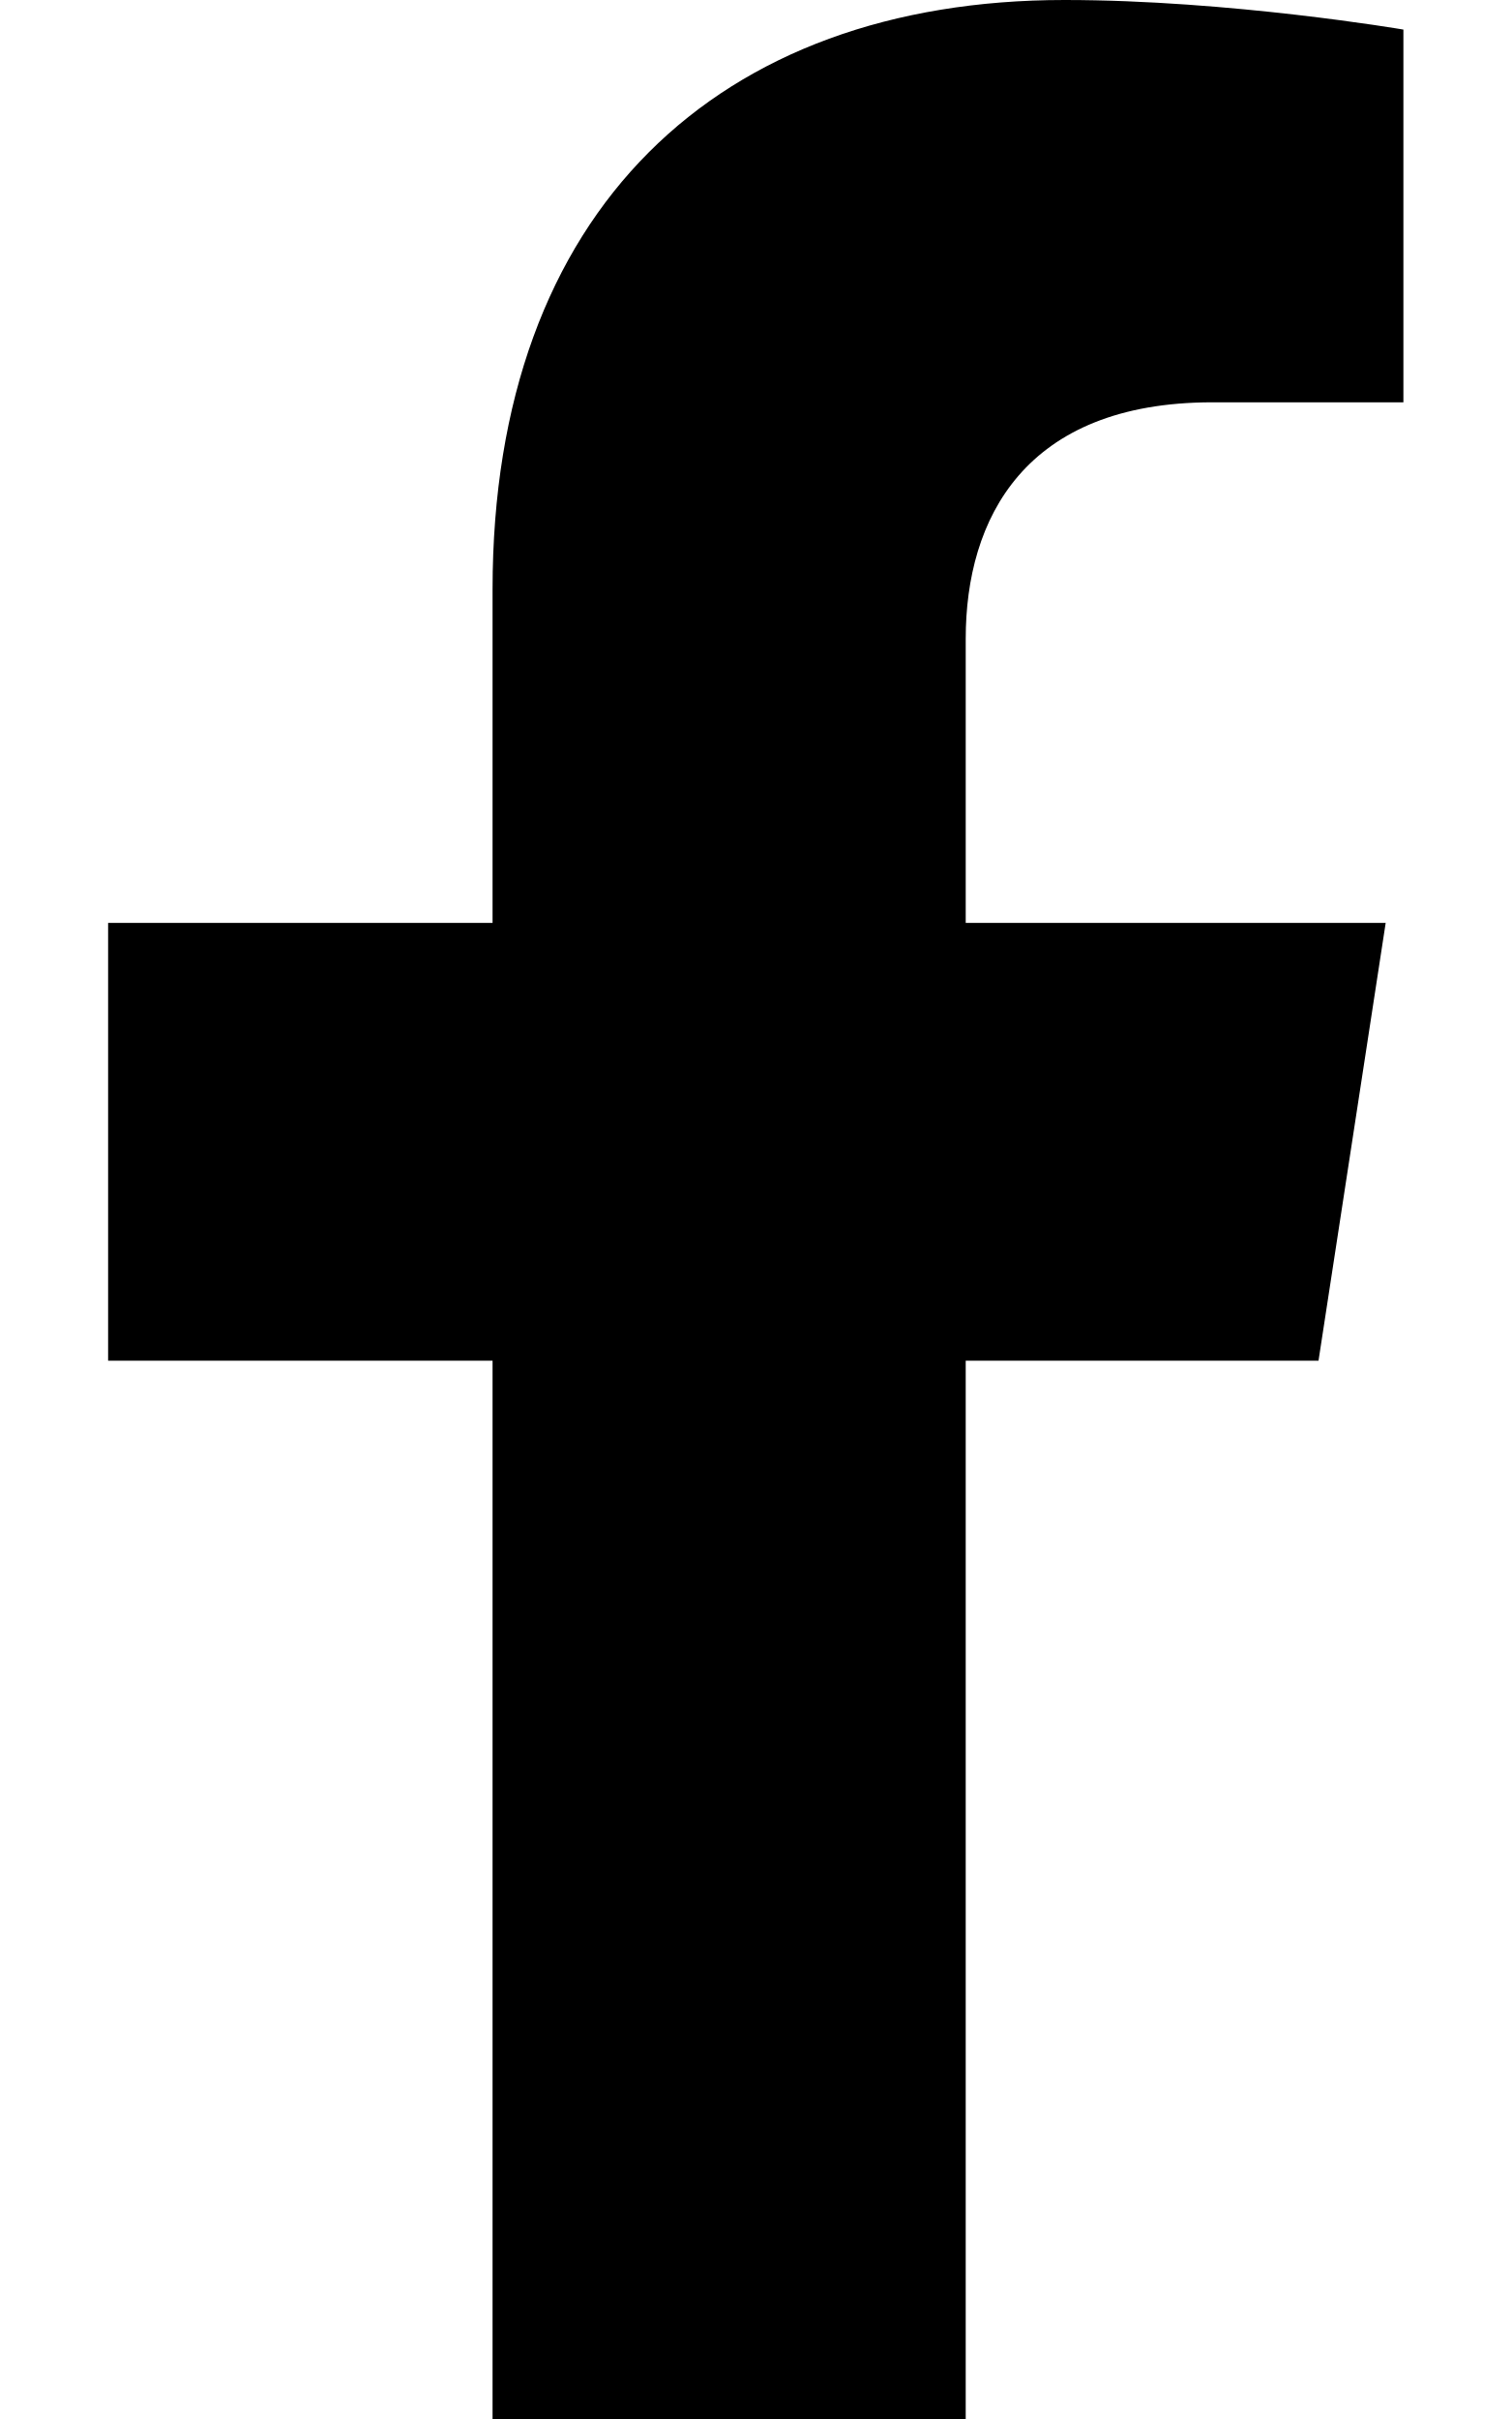
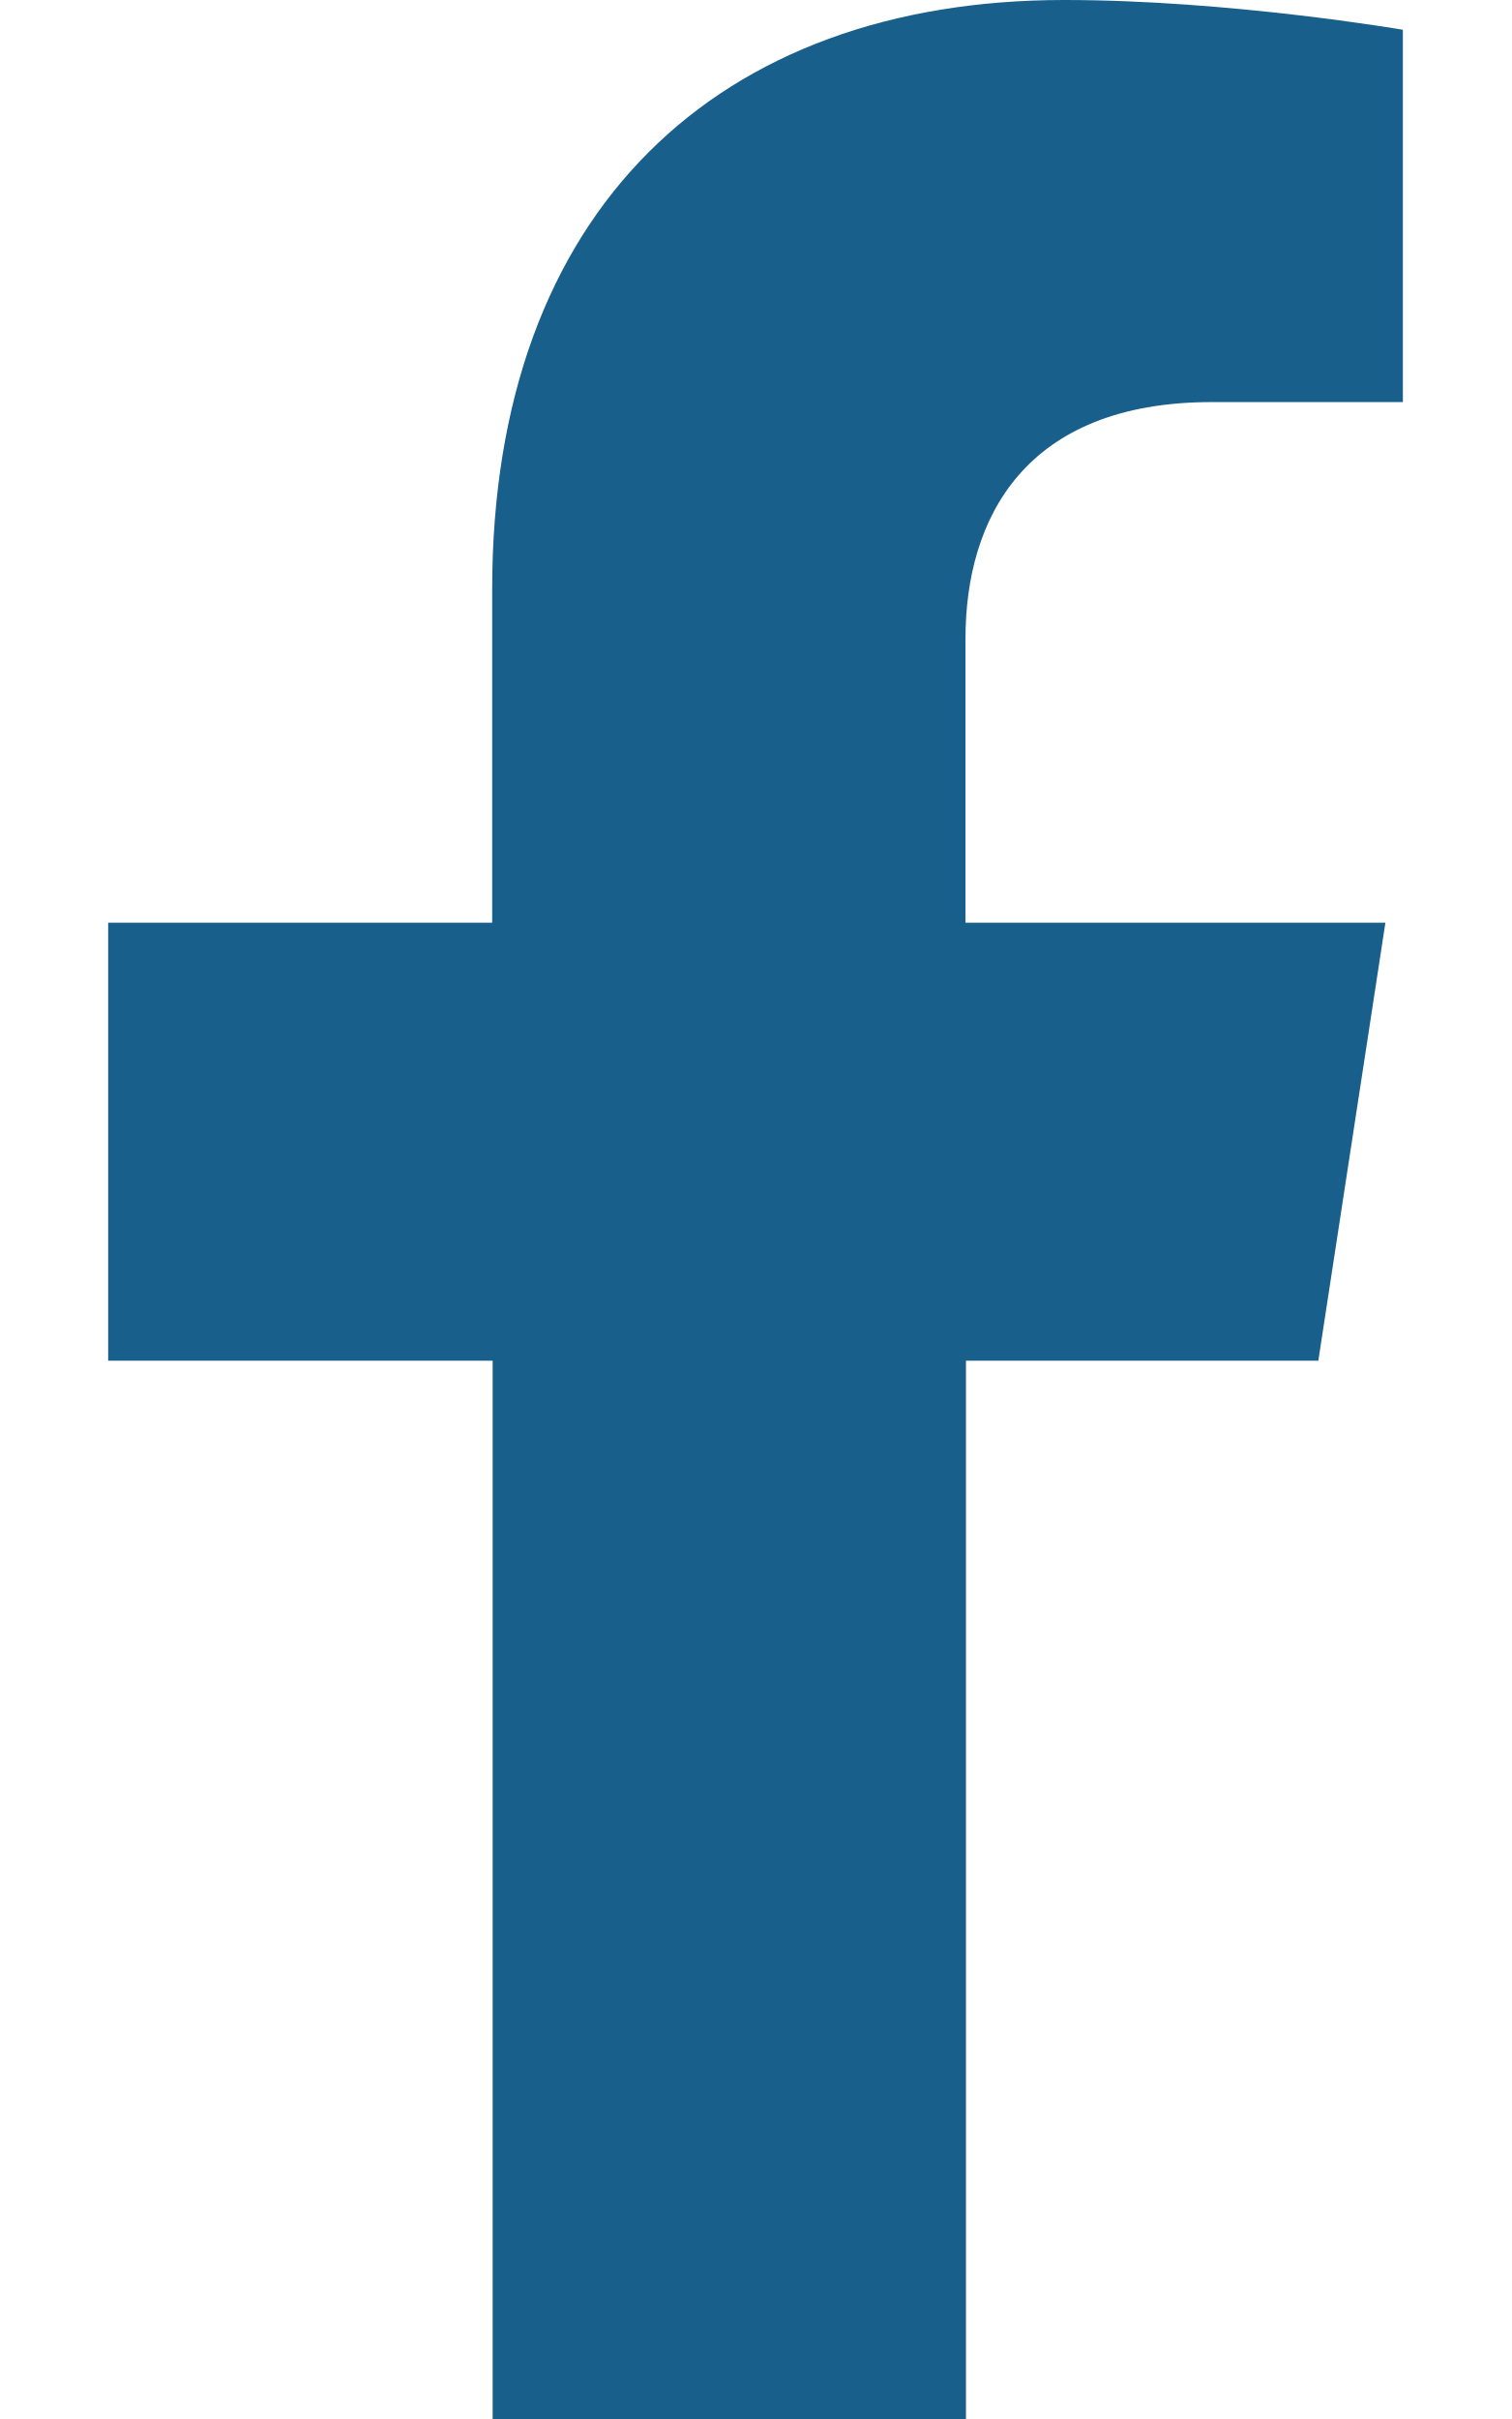
- <svg xmlns="http://www.w3.org/2000/svg" aria-hidden="true" focusable="false" data-prefix="fab" data-icon="facebook-f" class="svg-inline--fa fa-facebook-f fa-w-10" role="img" viewBox="0 0 320 512">
-   <path fill="currentColor" d="M279.14 288l14.22-92.66h-88.91v-60.13c0-25.35 12.42-50.06 52.24-50.06h40.42V6.26S260.43 0 225.36 0c-73.22 0-121.08 44.38-121.08 124.72v70.62H22.89V288h81.39v224h100.17V288z" />
+ <svg xmlns="http://www.w3.org/2000/svg" version="1.1" id="Lager_1" focusable="false" x="0px" y="0px" viewBox="0 0 320 512" style="enable-background:new 0 0 320 512;" xml:space="preserve">
+   <style type="text/css">
+ 	.st0{fill:#195F8C;}
+ </style>
+   <path class="st0" d="M279.1,288l14.2-92.7h-88.9v-60.1c0-25.3,12.4-50.1,52.2-50.1h40.4V6.3c0,0-36.7-6.3-71.7-6.3  c-73.2,0-121.1,44.4-121.1,124.7v70.6H22.9V288h81.4v224h100.2V288H279.1z" />
</svg>
